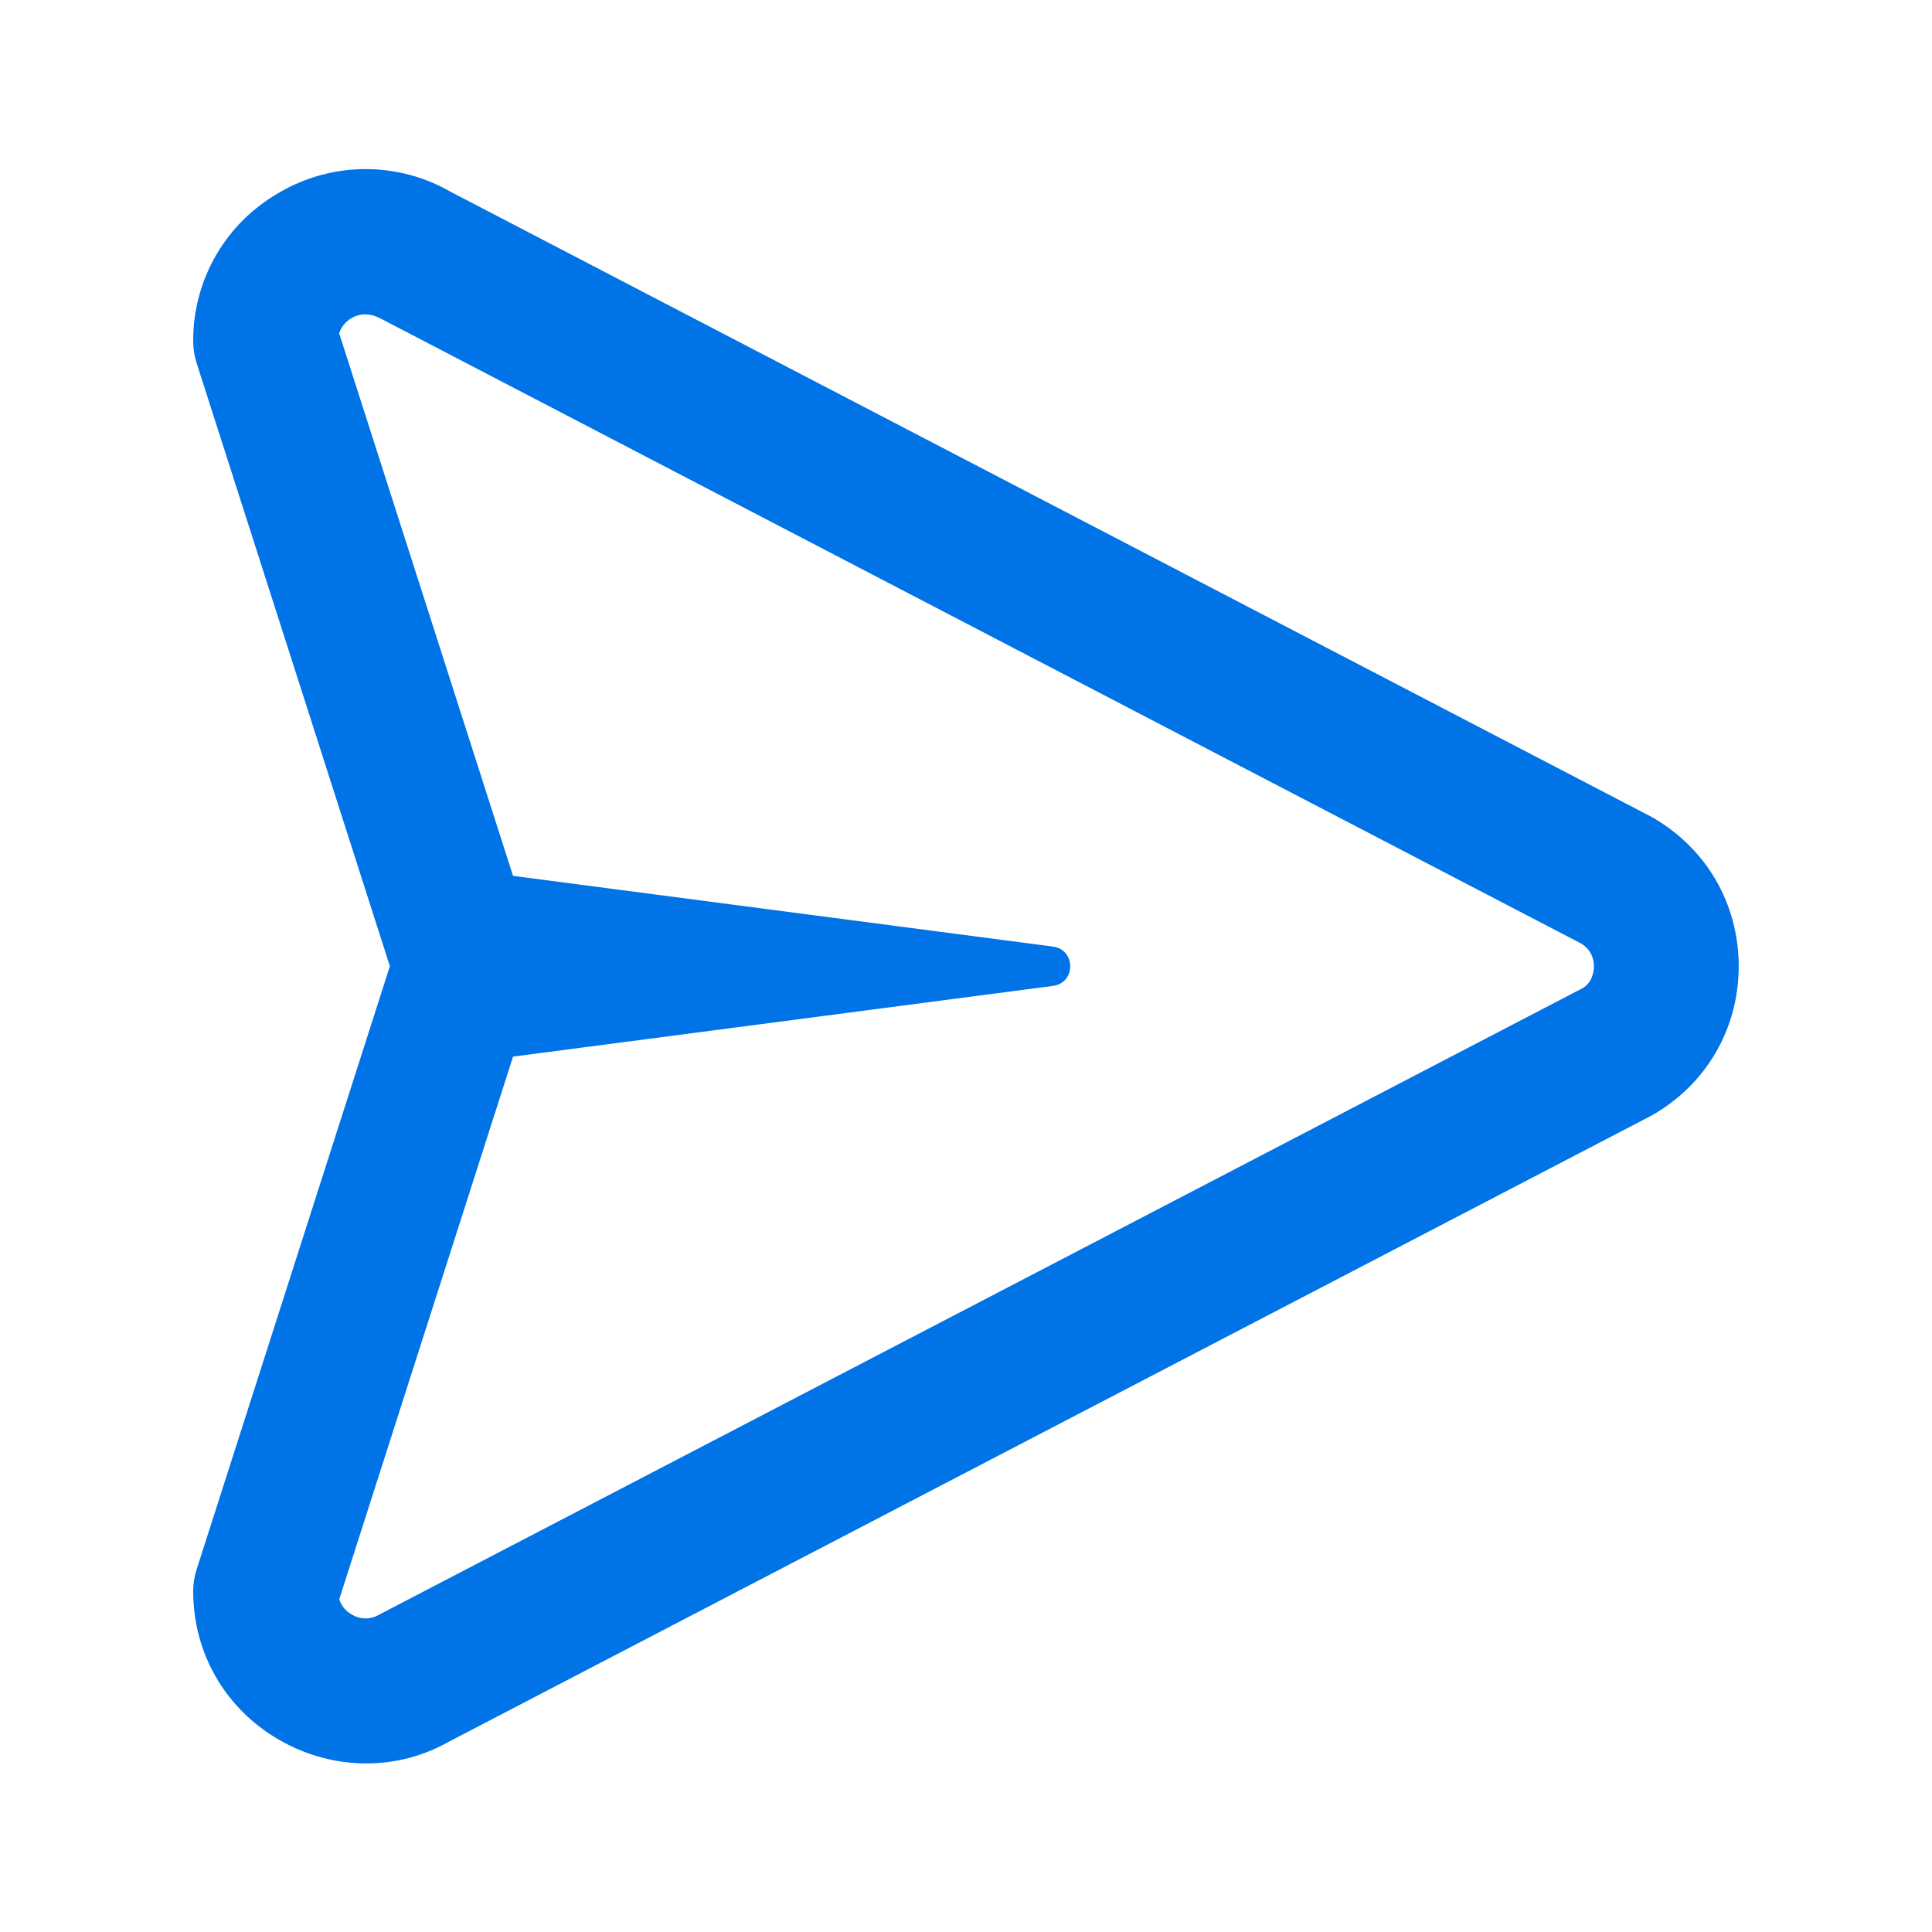
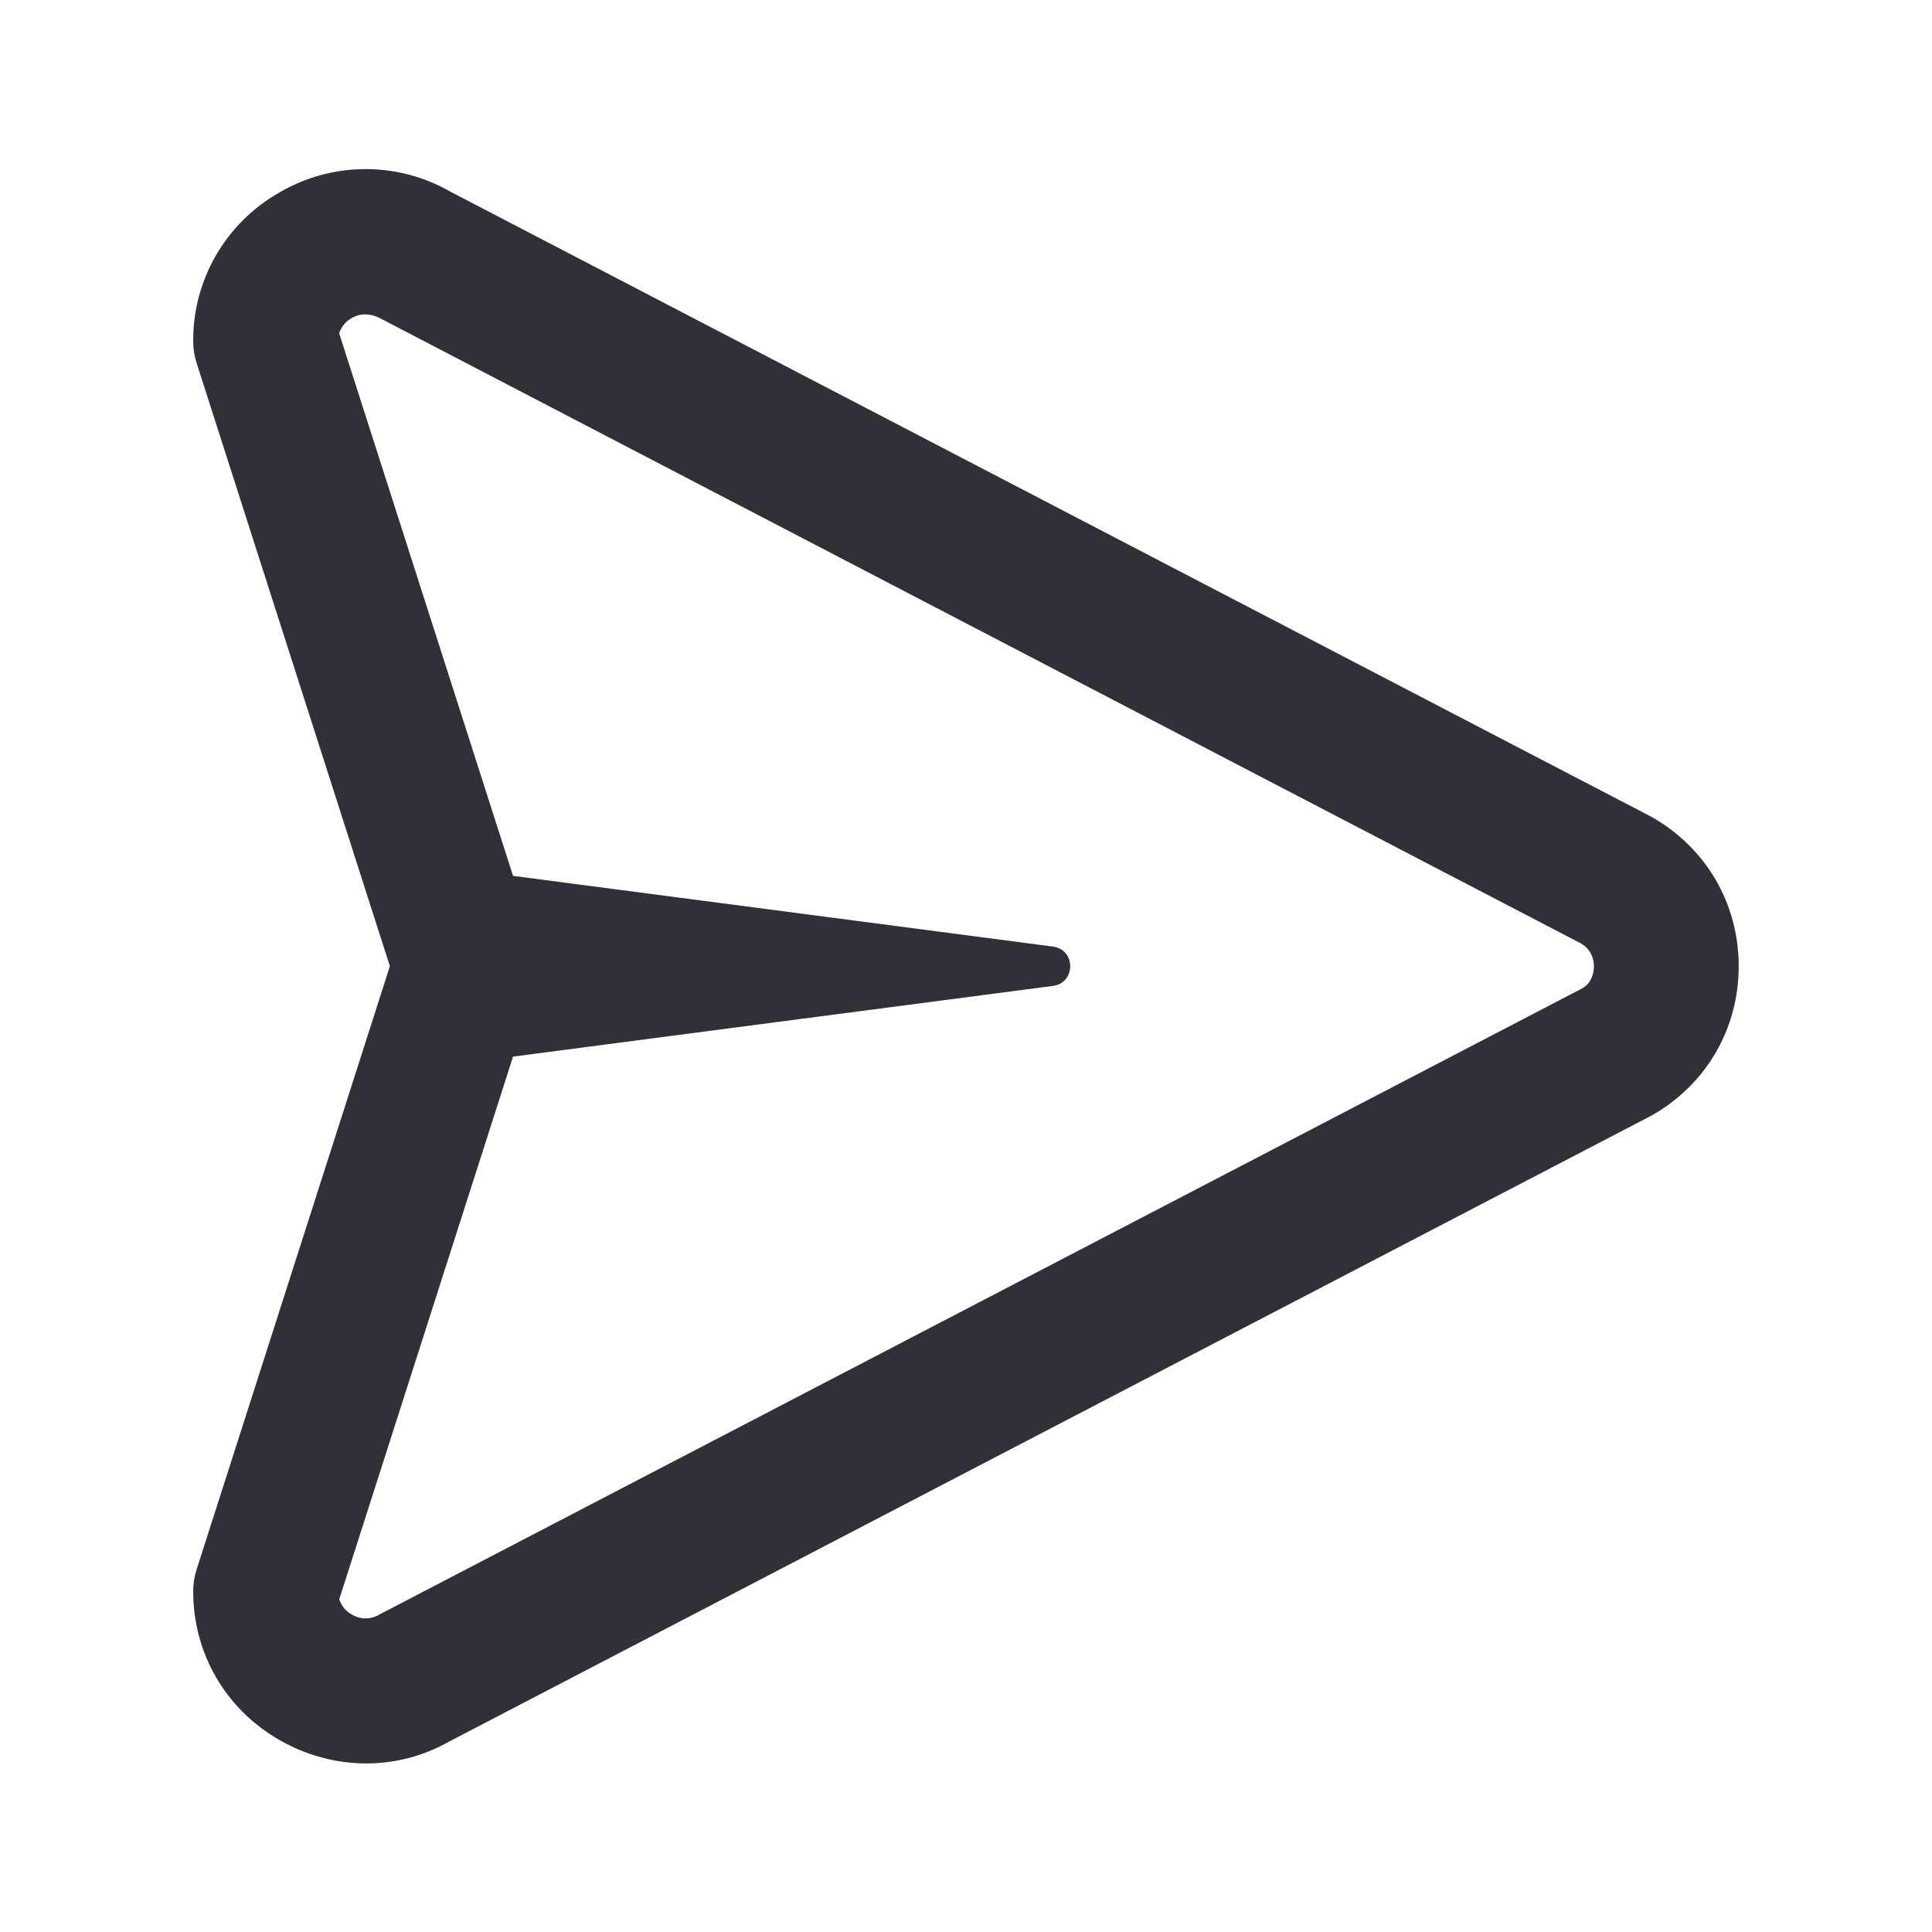
<svg xmlns="http://www.w3.org/2000/svg" viewBox="0 0 20 20">
-   <path d="M16.382 10.23L3.928 16.713a.274.274 0 01-.29-.002.27.27 0 01-.126-.156l1.799-5.617 5.59-.732c.237-.032.237-.375 0-.407l-5.59-.732-1.8-5.617a.28.28 0 01.128-.157c.054-.031.163-.073.312.01l12.416 6.464c.116.07.133.177.133.235 0 .06-.018.17-.118.228m.717-1.772c-.008-.005-.016-.01-.024-.013L4.668 1.987a1.766 1.766 0 00-1.783.01A1.757 1.757 0 002 3.532a.73.73 0 00.036.228l2 6.242-2 6.243a.73.73 0 00-.036.228c0 .639.33 1.213.885 1.535.284.165.597.247.906.247.297 0 .59-.075.854-.224l12.454-6.484c.564-.32.9-.897.9-1.545 0-.647-.336-1.224-.9-1.544" fill="#0073e6" fill-rule="nonzero" />
+   <path d="M16.382 10.23L3.928 16.713a.274.274 0 01-.29-.002.27.27 0 01-.126-.156l1.799-5.617 5.59-.732c.237-.032.237-.375 0-.407l-5.59-.732-1.8-5.617a.28.28 0 01.128-.157c.054-.031.163-.073.312.01l12.416 6.464c.116.07.133.177.133.235 0 .06-.018.17-.118.228m.717-1.772c-.008-.005-.016-.01-.024-.013L4.668 1.987a1.766 1.766 0 00-1.783.01A1.757 1.757 0 002 3.532a.73.73 0 00.036.228l2 6.242-2 6.243a.73.73 0 00-.036.228c0 .639.33 1.213.885 1.535.284.165.597.247.906.247.297 0 .59-.075.854-.224l12.454-6.484c.564-.32.9-.897.9-1.545 0-.647-.336-1.224-.9-1.544" fill="#303038" fill-rule="nonzero" />
</svg>
